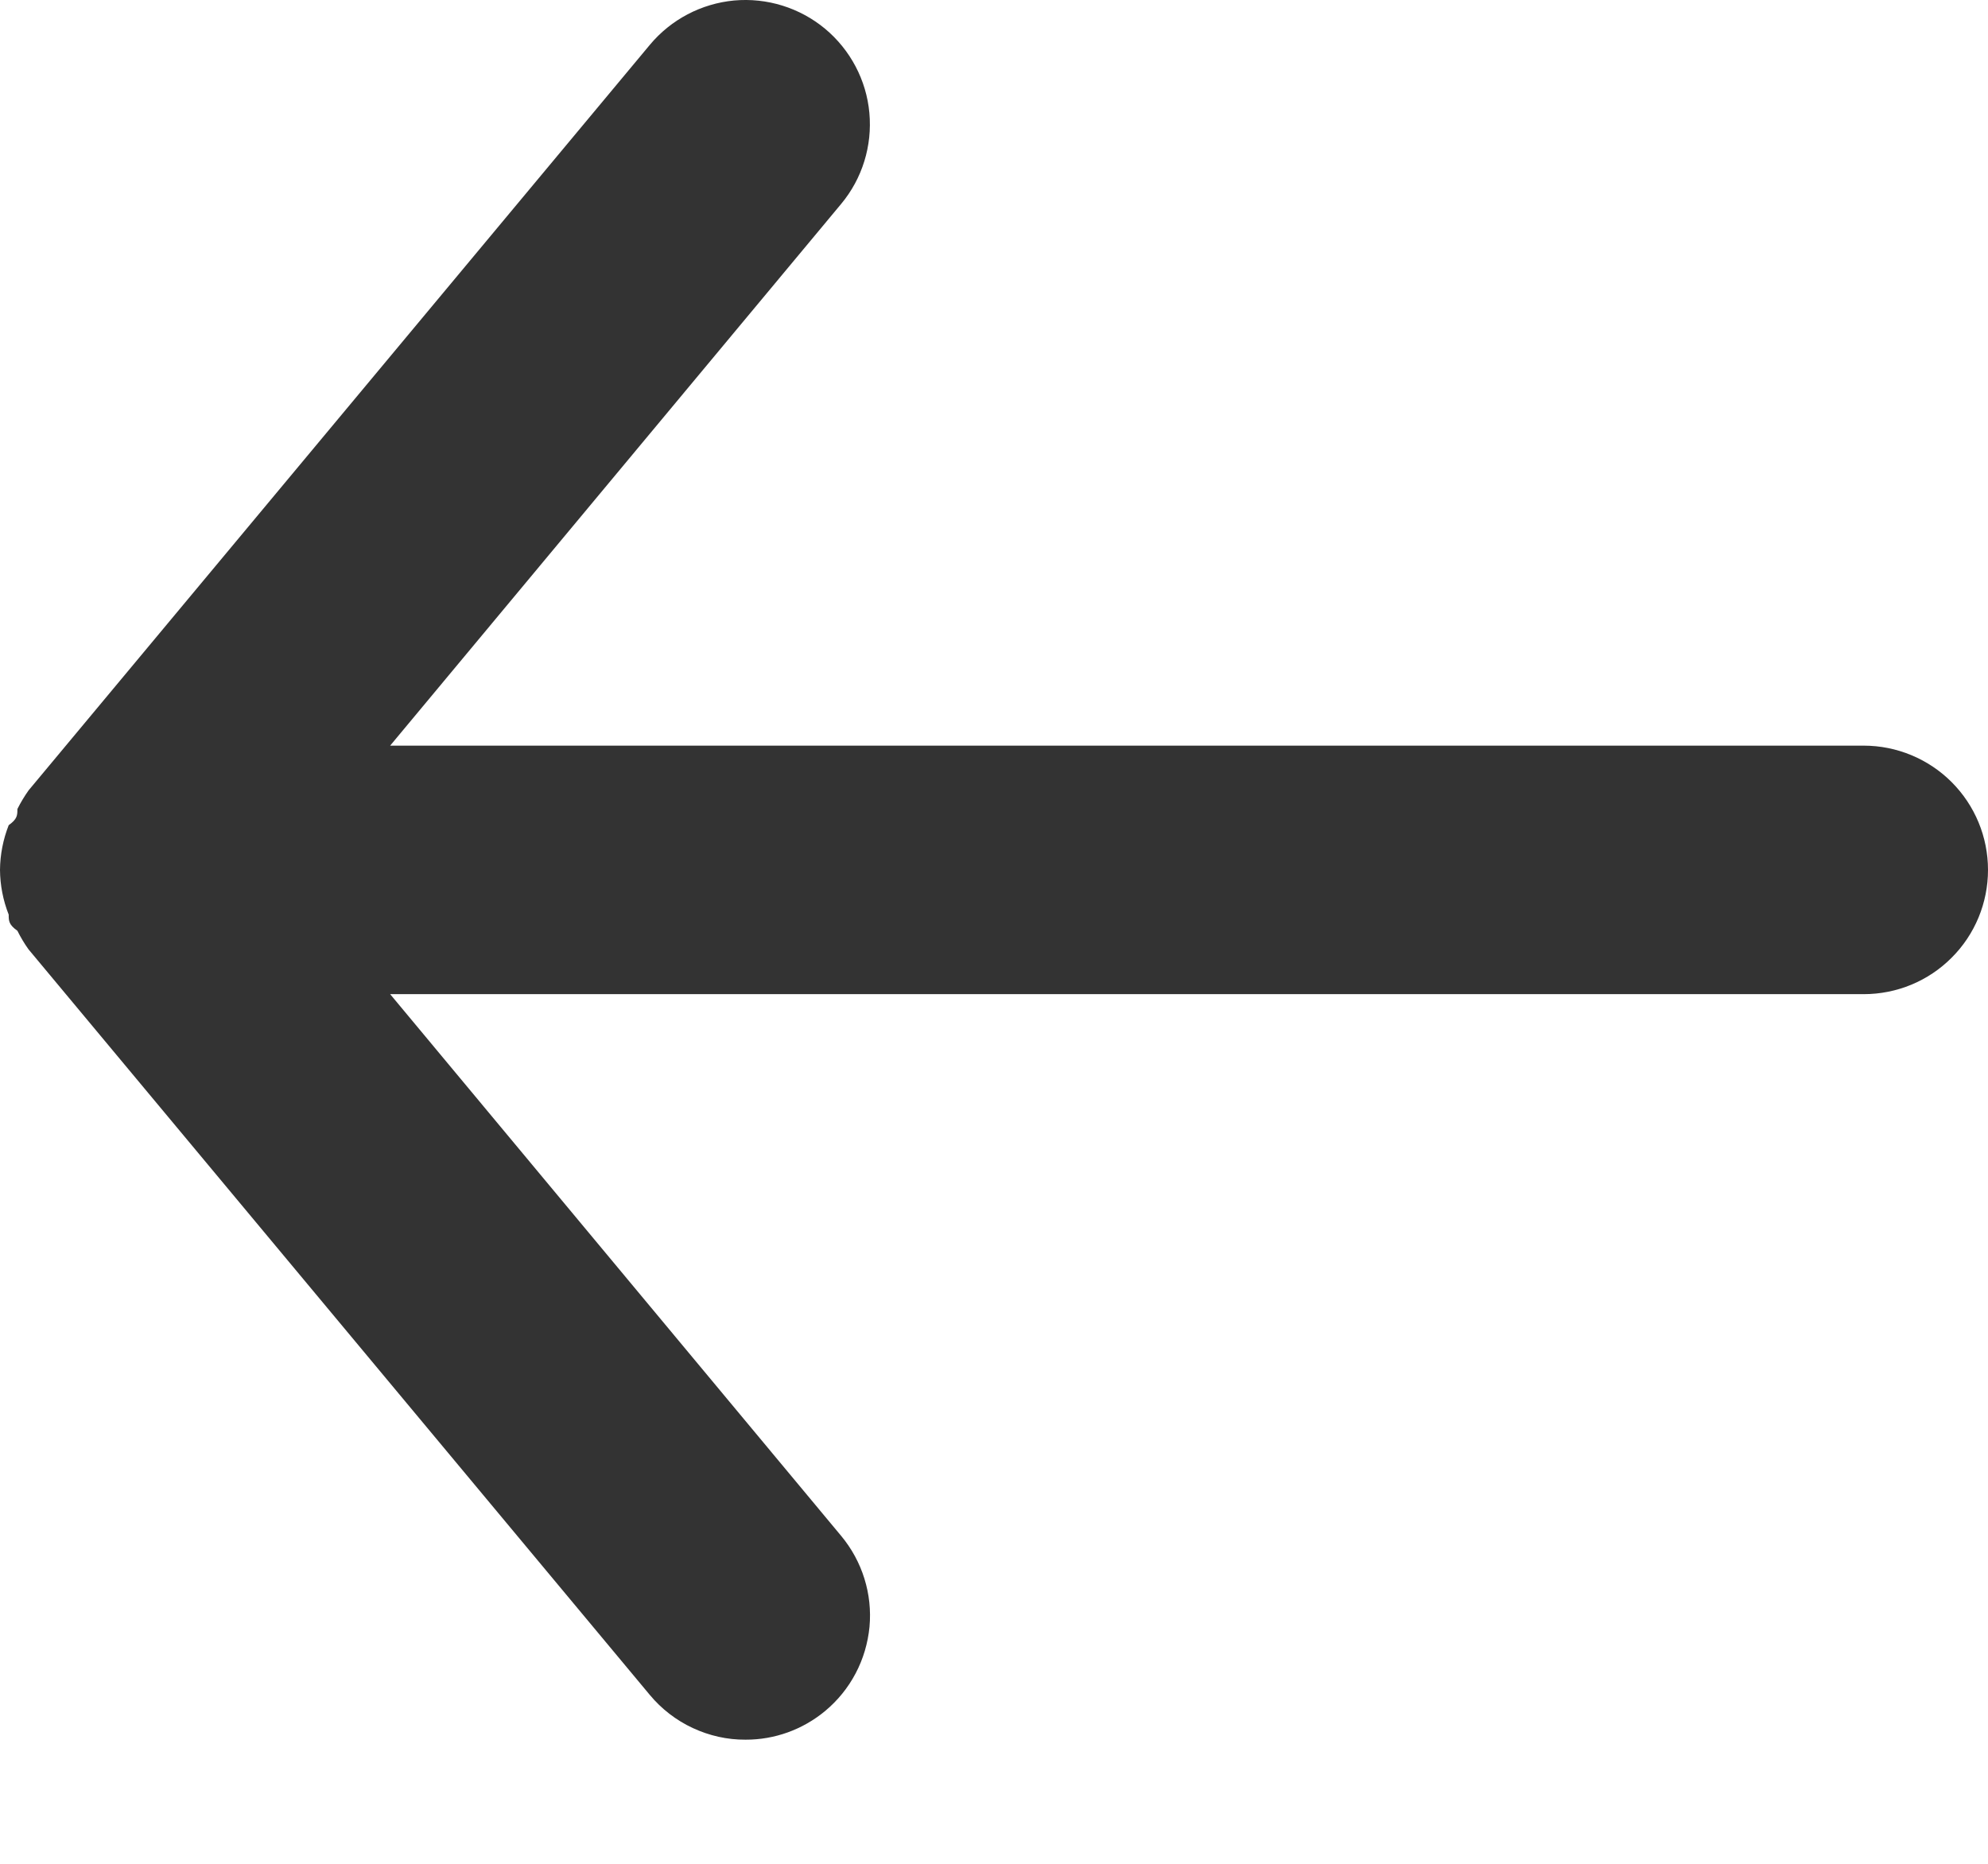
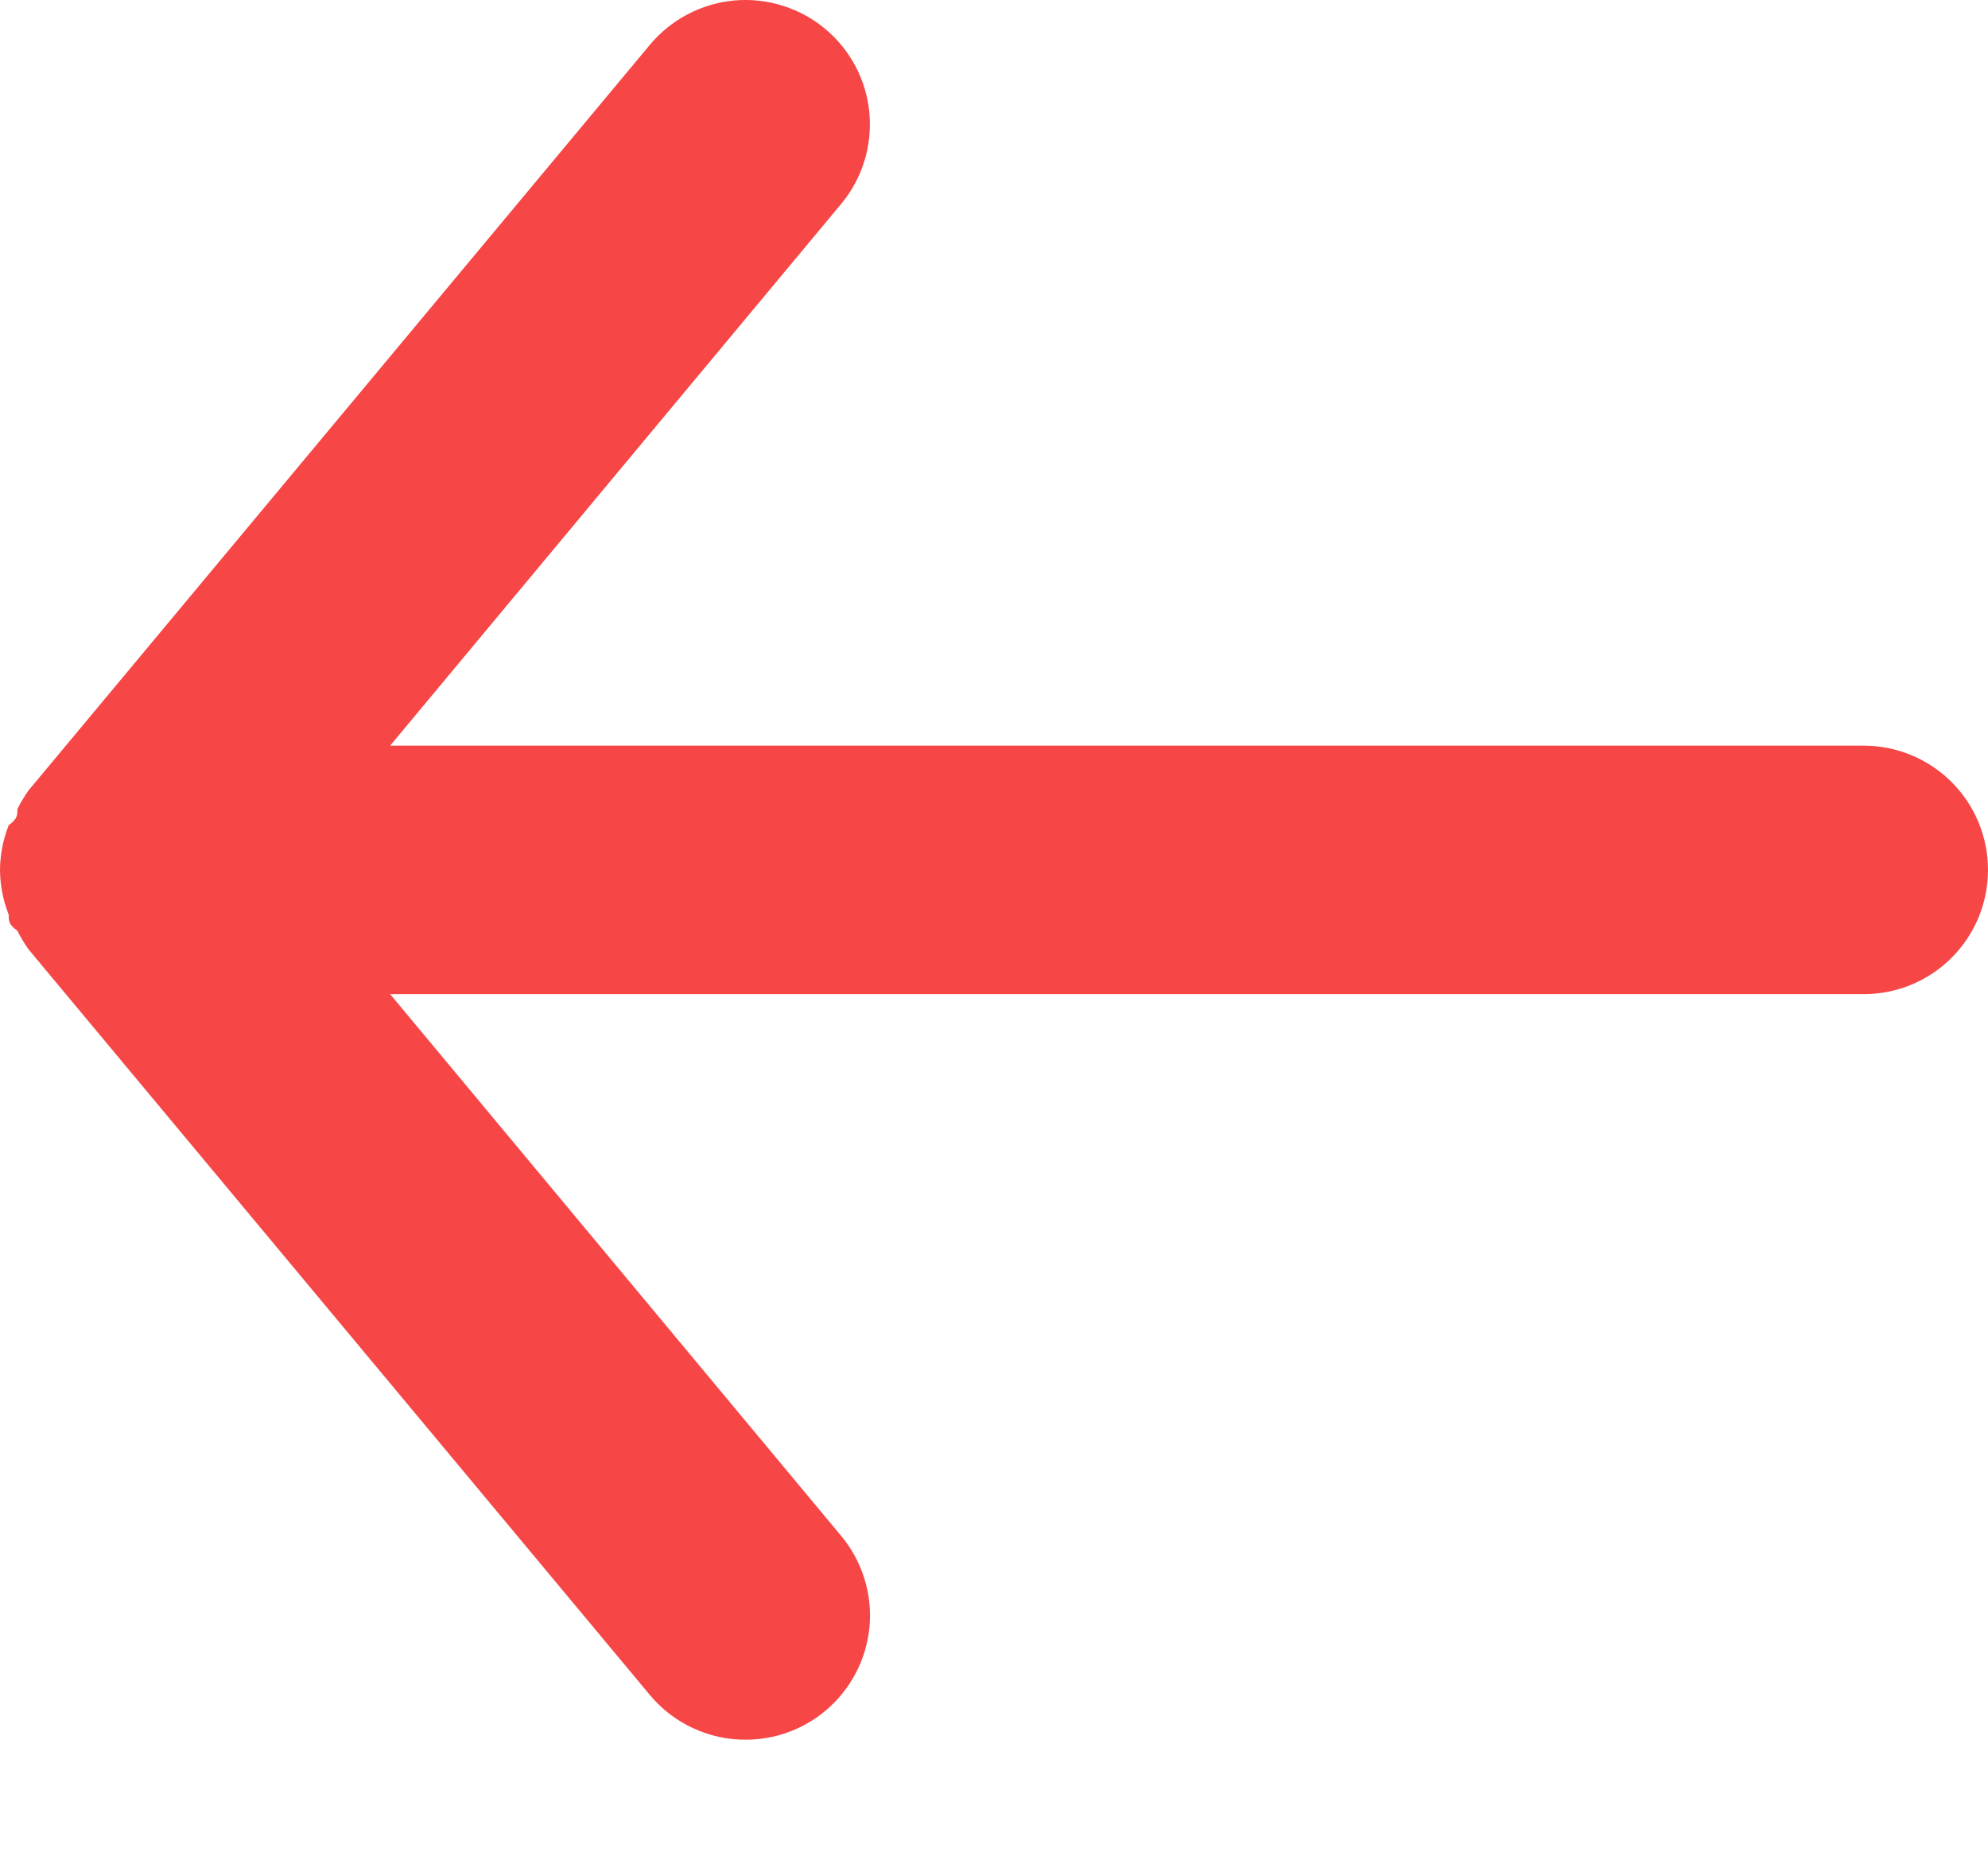
<svg xmlns="http://www.w3.org/2000/svg" width="16" height="15" viewBox="0 0 16 15" fill="none">
-   <path d="M15 6.001H3.14L6.77 1.641C6.94 1.437 7.021 1.174 6.997 0.909C6.973 0.645 6.844 0.401 6.64 0.231C6.436 0.062 6.173 -0.02 5.908 0.004C5.644 0.029 5.4 0.157 5.23 0.361L0.23 6.361C0.196 6.409 0.166 6.459 0.14 6.511C0.14 6.561 0.14 6.591 0.07 6.641C0.025 6.756 0.001 6.878 0 7.001C0.001 7.125 0.025 7.247 0.07 7.361C0.07 7.411 0.07 7.441 0.14 7.491C0.166 7.543 0.196 7.594 0.23 7.641L5.23 13.641C5.324 13.754 5.442 13.845 5.575 13.907C5.708 13.969 5.853 14.002 6 14.001C6.234 14.002 6.46 13.92 6.64 13.771C6.741 13.687 6.825 13.584 6.886 13.468C6.948 13.351 6.985 13.224 6.998 13.093C7.01 12.962 6.996 12.83 6.957 12.705C6.918 12.579 6.854 12.462 6.77 12.361L3.14 8.001H15C15.265 8.001 15.52 7.896 15.707 7.708C15.895 7.521 16 7.266 16 7.001C16 6.736 15.895 6.482 15.707 6.294C15.52 6.107 15.265 6.001 15 6.001Z" fill="#333333" />
+   <path d="M15 6.001H3.14L6.77 1.641C6.94 1.437 7.021 1.174 6.997 0.909C6.973 0.645 6.844 0.401 6.64 0.231C6.436 0.062 6.173 -0.02 5.908 0.004C5.644 0.029 5.4 0.157 5.23 0.361L0.23 6.361C0.196 6.409 0.166 6.459 0.14 6.511C0.14 6.561 0.14 6.591 0.07 6.641C0.025 6.756 0.001 6.878 0 7.001C0.001 7.125 0.025 7.247 0.07 7.361C0.07 7.411 0.07 7.441 0.14 7.491C0.166 7.543 0.196 7.594 0.23 7.641L5.23 13.641C5.324 13.754 5.442 13.845 5.575 13.907C5.708 13.969 5.853 14.002 6 14.001C6.234 14.002 6.46 13.92 6.64 13.771C6.741 13.687 6.825 13.584 6.886 13.468C6.948 13.351 6.985 13.224 6.998 13.093C7.01 12.962 6.996 12.83 6.957 12.705C6.918 12.579 6.854 12.462 6.77 12.361L3.14 8.001H15C15.265 8.001 15.52 7.896 15.707 7.708C15.895 7.521 16 7.266 16 7.001C16 6.736 15.895 6.482 15.707 6.294C15.52 6.107 15.265 6.001 15 6.001Z" fill="#F64646" />
</svg>
